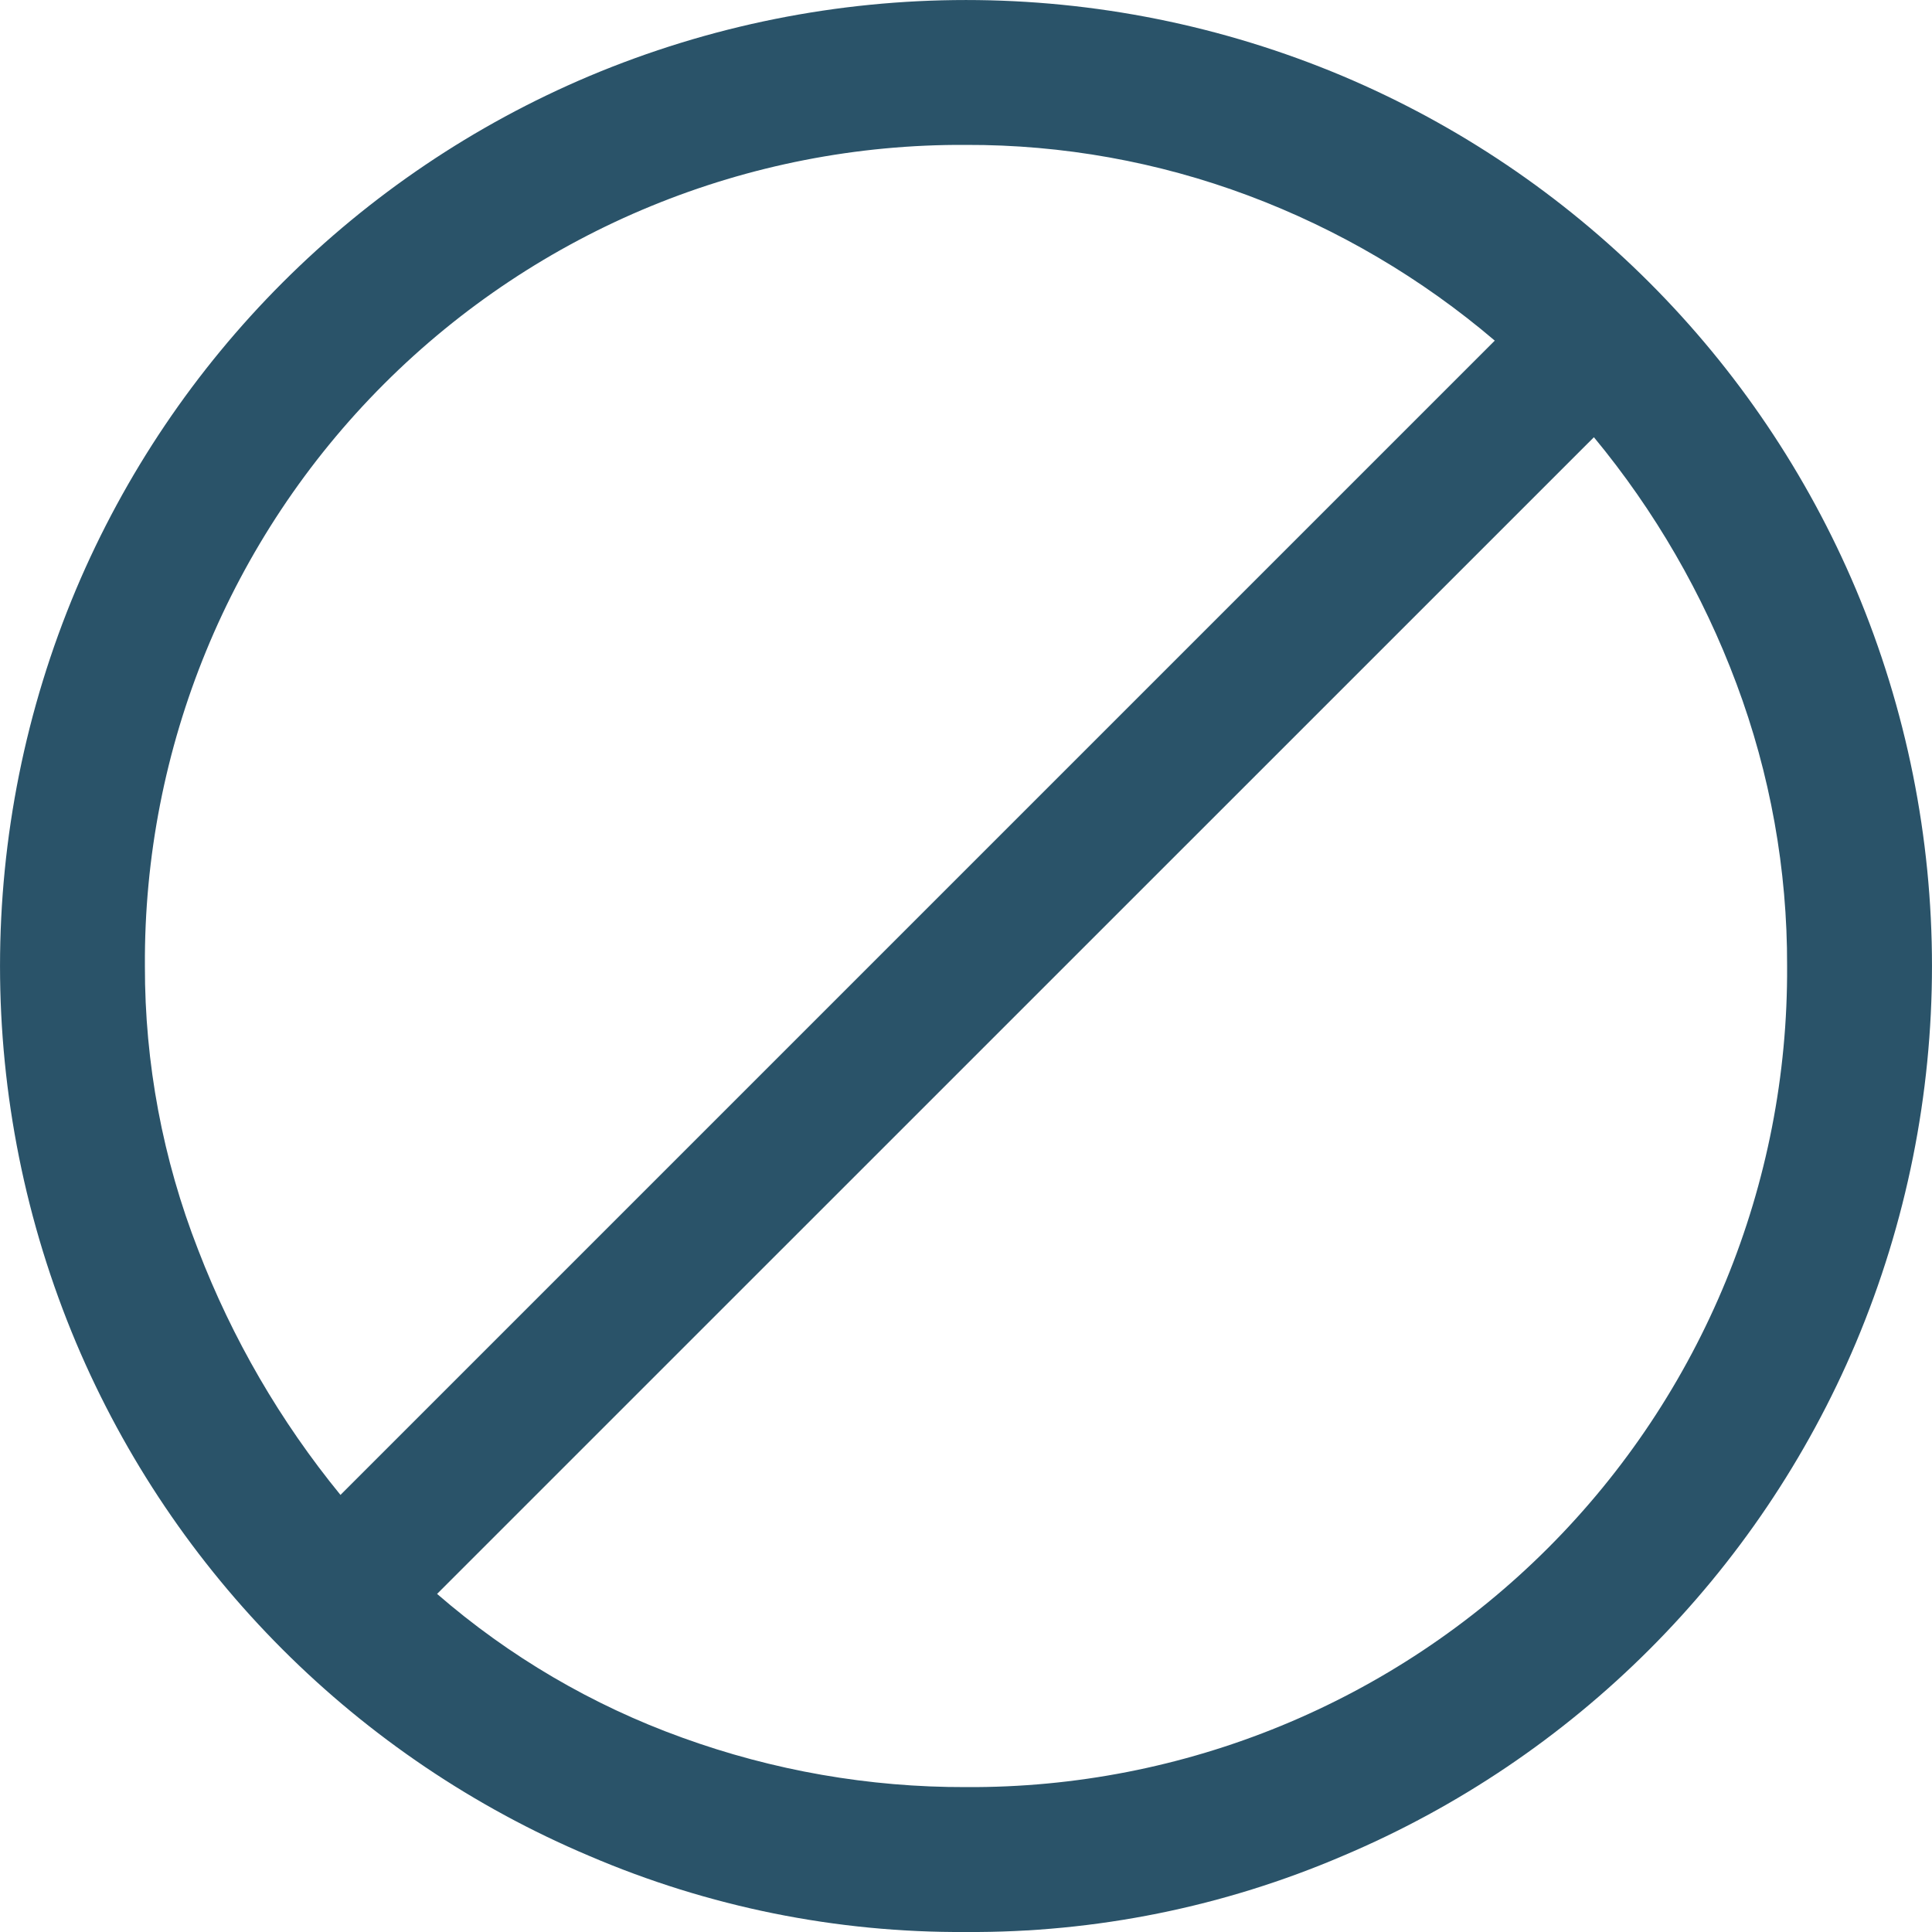
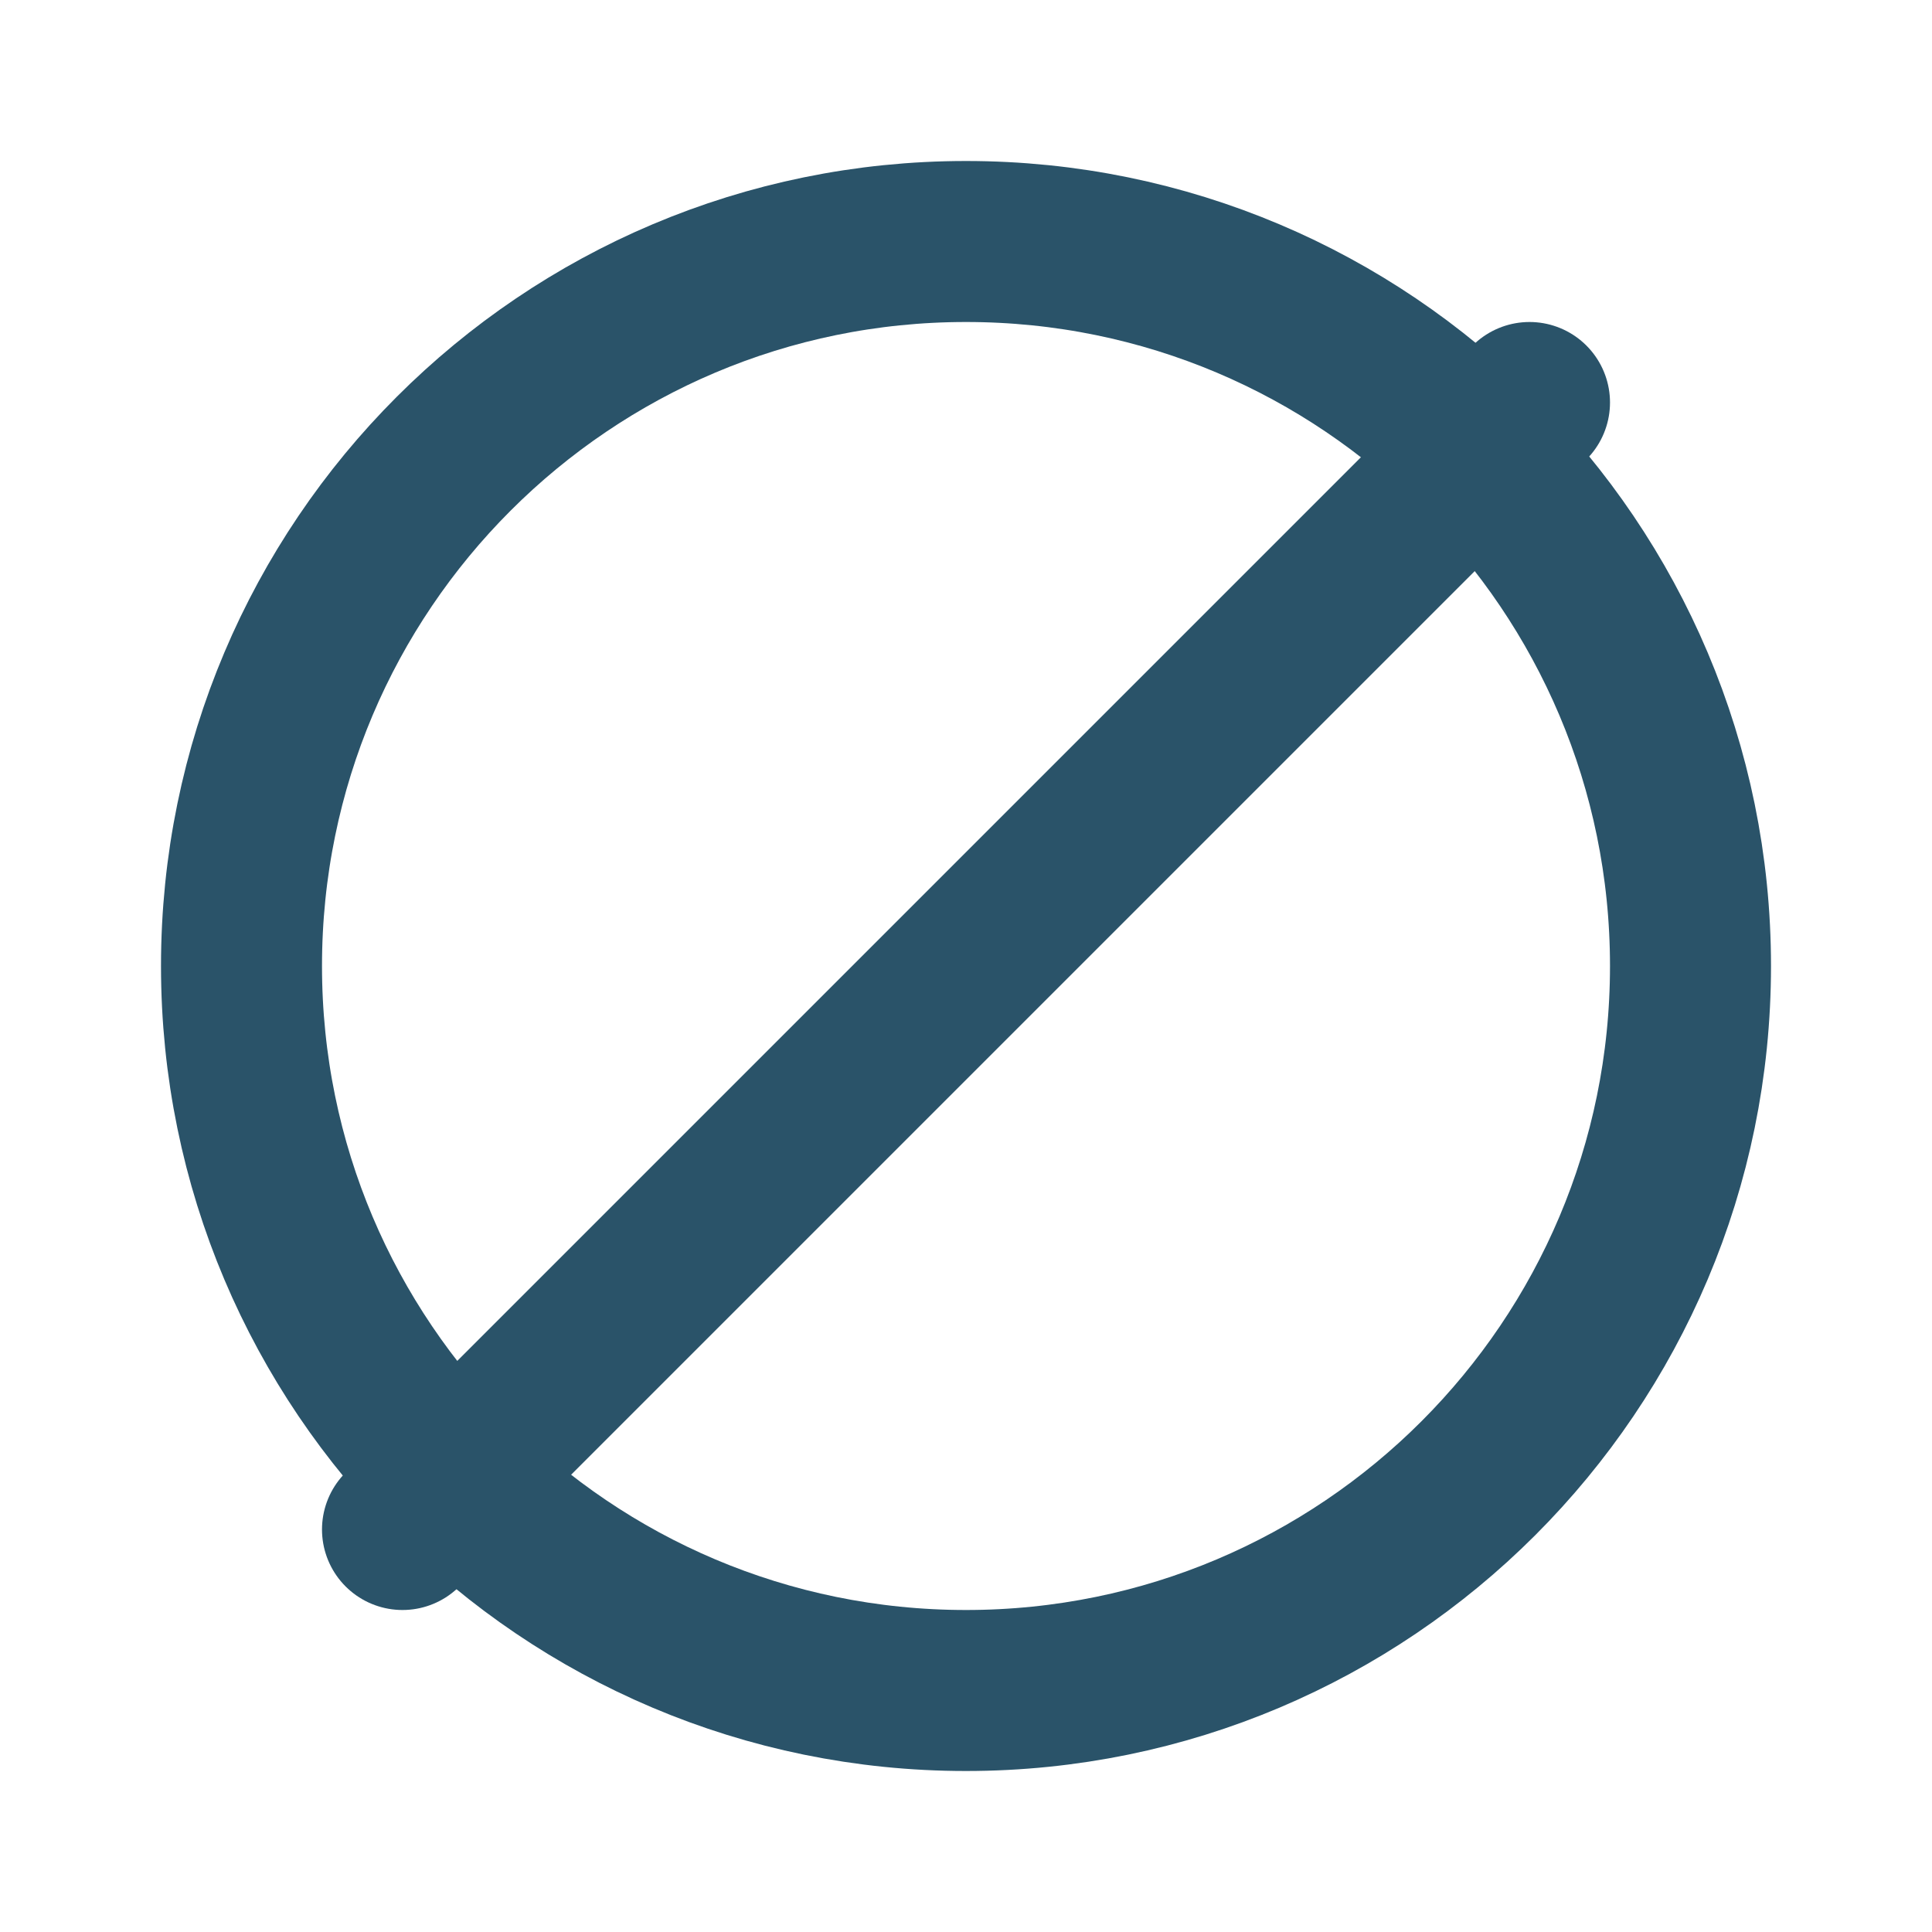
- <svg xmlns="http://www.w3.org/2000/svg" width="13" height="13" viewBox="0 0 13 13">
-   <path id="block_FILL0_wght400_GRAD0_opsz48" d="M10.5,17a6.329,6.329,0,0,1-2.535-.512,6.49,6.49,0,0,1-3.453-3.453,6.533,6.533,0,0,1,0-5.07A6.49,6.49,0,0,1,7.965,4.512a6.533,6.533,0,0,1,5.07,0,6.49,6.49,0,0,1,3.453,3.453,6.533,6.533,0,0,1,0,5.07,6.49,6.49,0,0,1-3.453,3.453A6.329,6.329,0,0,1,10.5,17Zm0-.975A5.493,5.493,0,0,0,16.025,10.5a5.37,5.37,0,0,0-.341-1.9,5.76,5.76,0,0,0-.959-1.658L6.941,14.725a5.209,5.209,0,0,0,1.649.967A5.555,5.555,0,0,0,10.5,16.025ZM6.291,14.059l7.767-7.767A5.569,5.569,0,0,0,12.4,5.316a5.37,5.37,0,0,0-1.9-.341A5.493,5.493,0,0,0,4.975,10.5a5.217,5.217,0,0,0,.358,1.909A6.011,6.011,0,0,0,6.291,14.059Z" transform="translate(-4 -4)" fill="#2a5369" />
+ <svg xmlns="http://www.w3.org/2000/svg" width="13" height="13" viewBox="0 0 24 24" fill="none" stroke="#2a5369" stroke-width="2" stroke-linecap="round" stroke-linejoin="round">
+   <circle cx="12" cy="12" r="9" />
+   <path d="M5 19L19 5" />
</svg>
